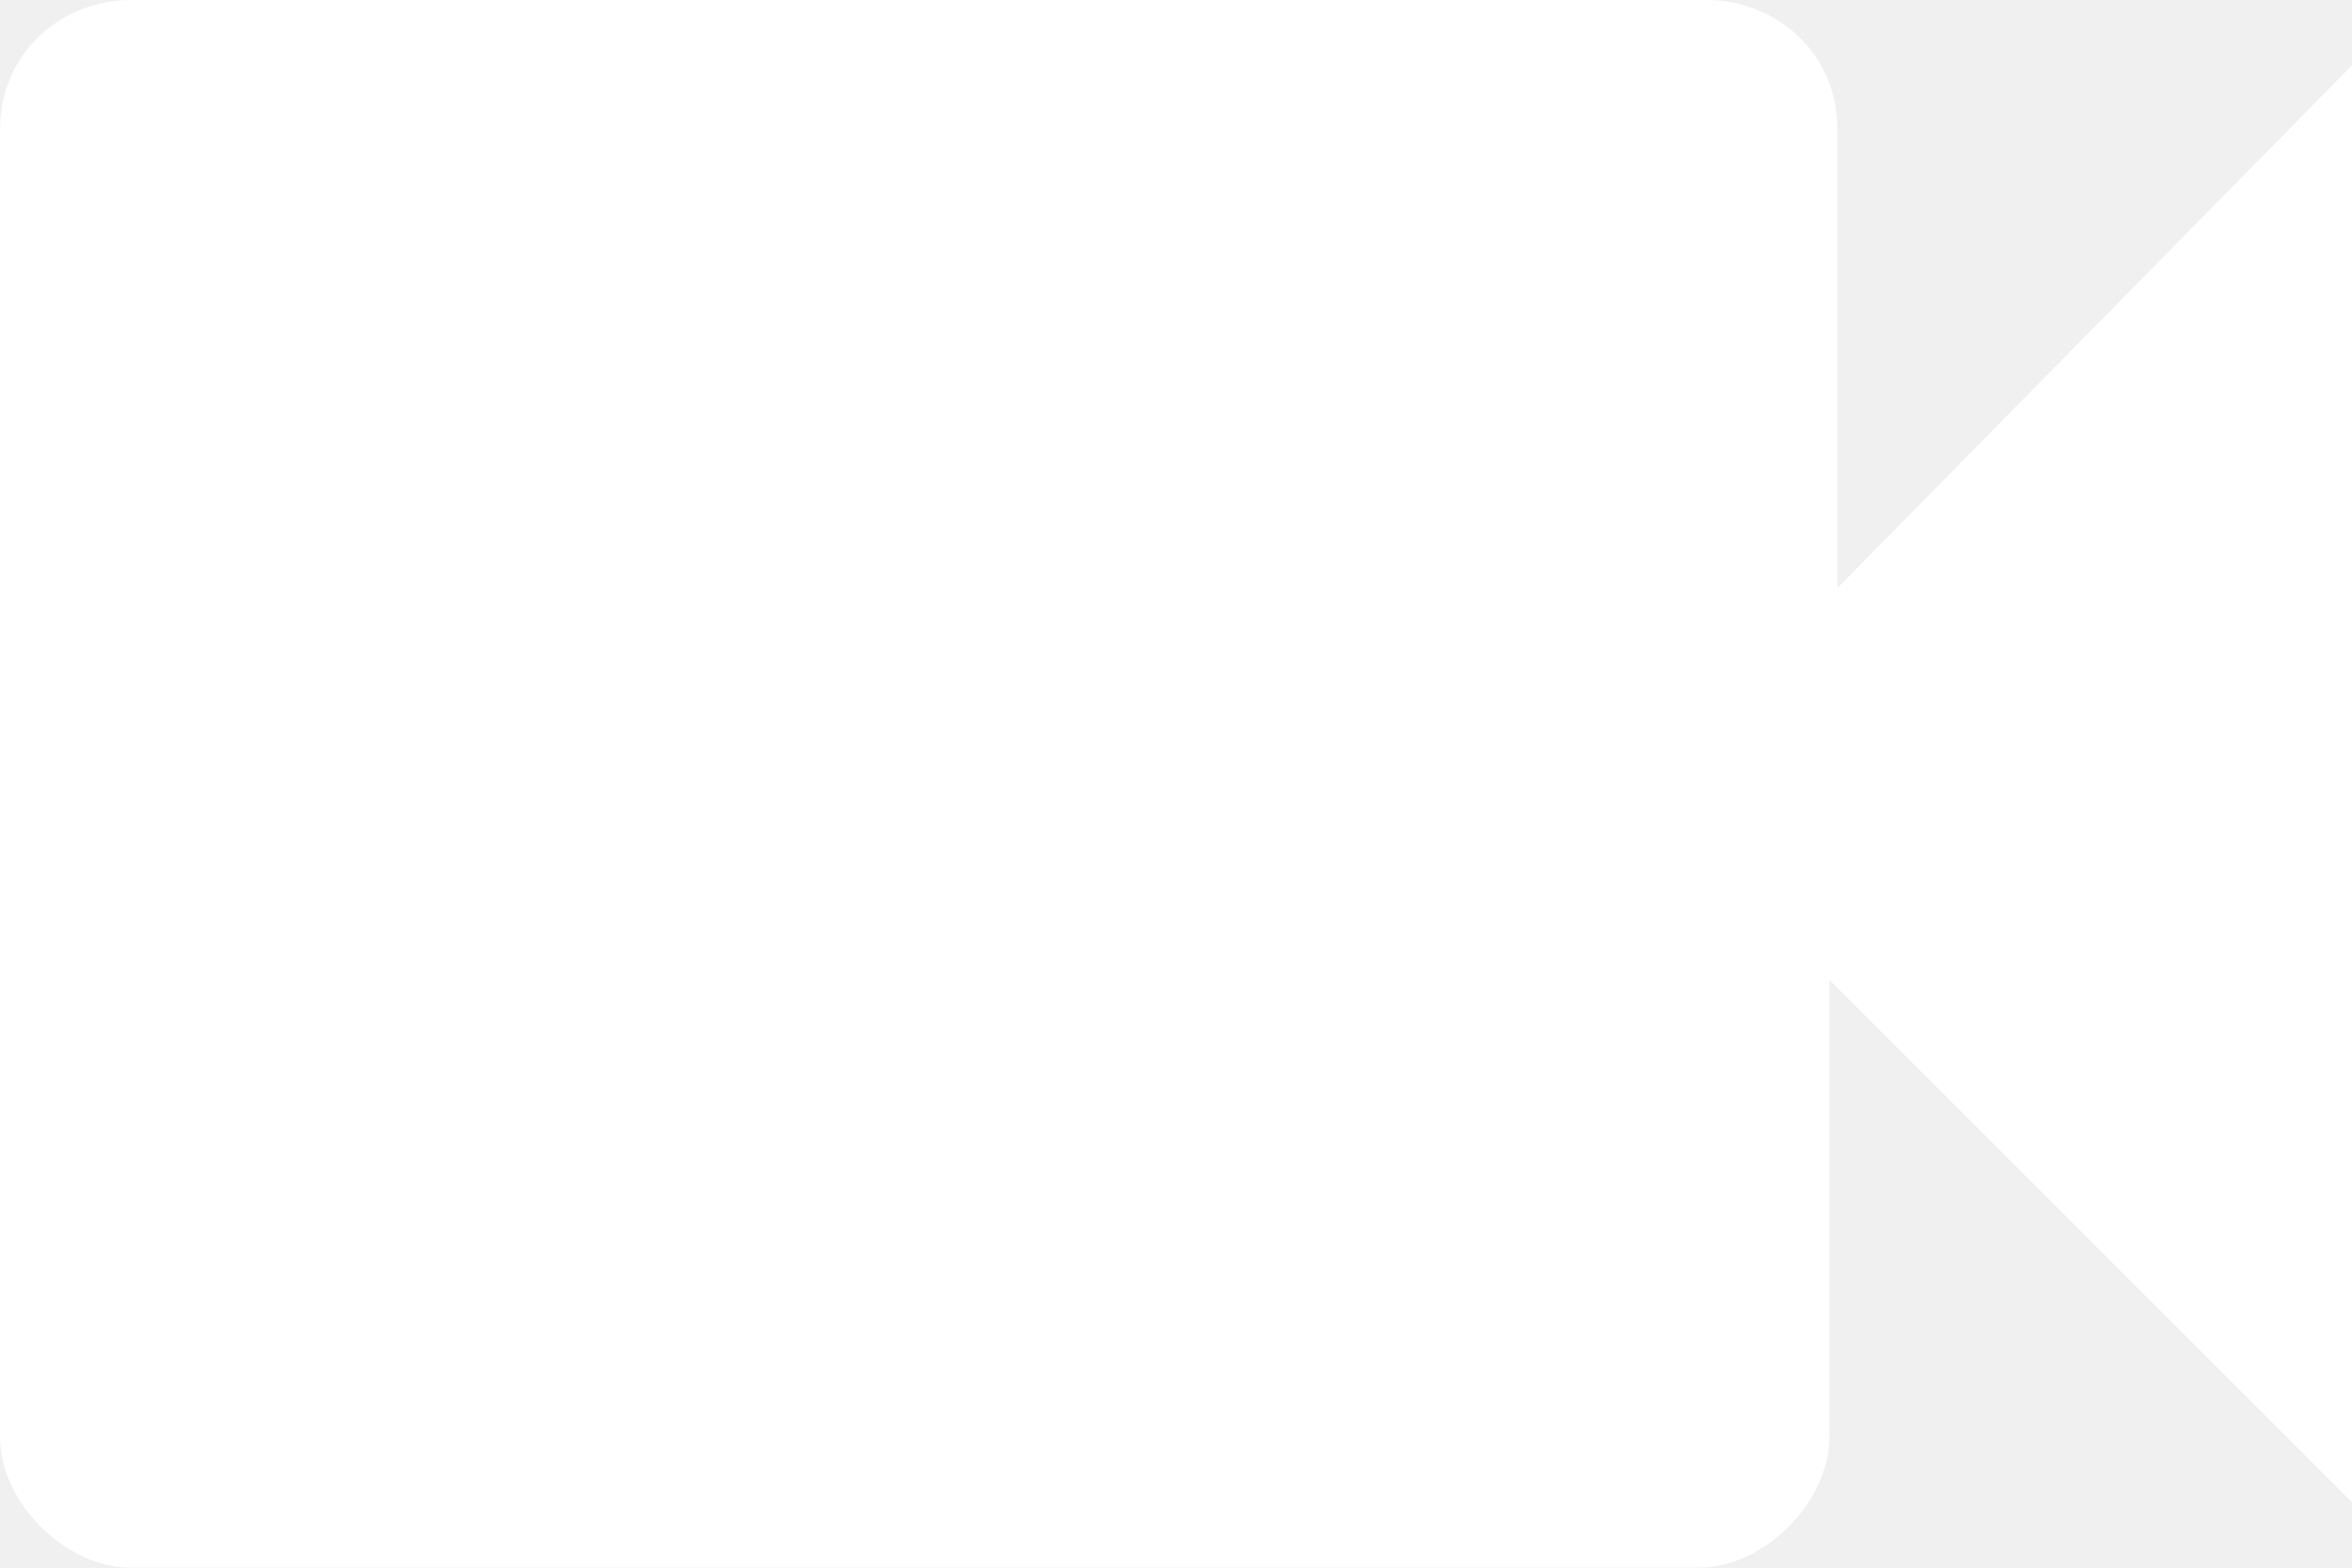
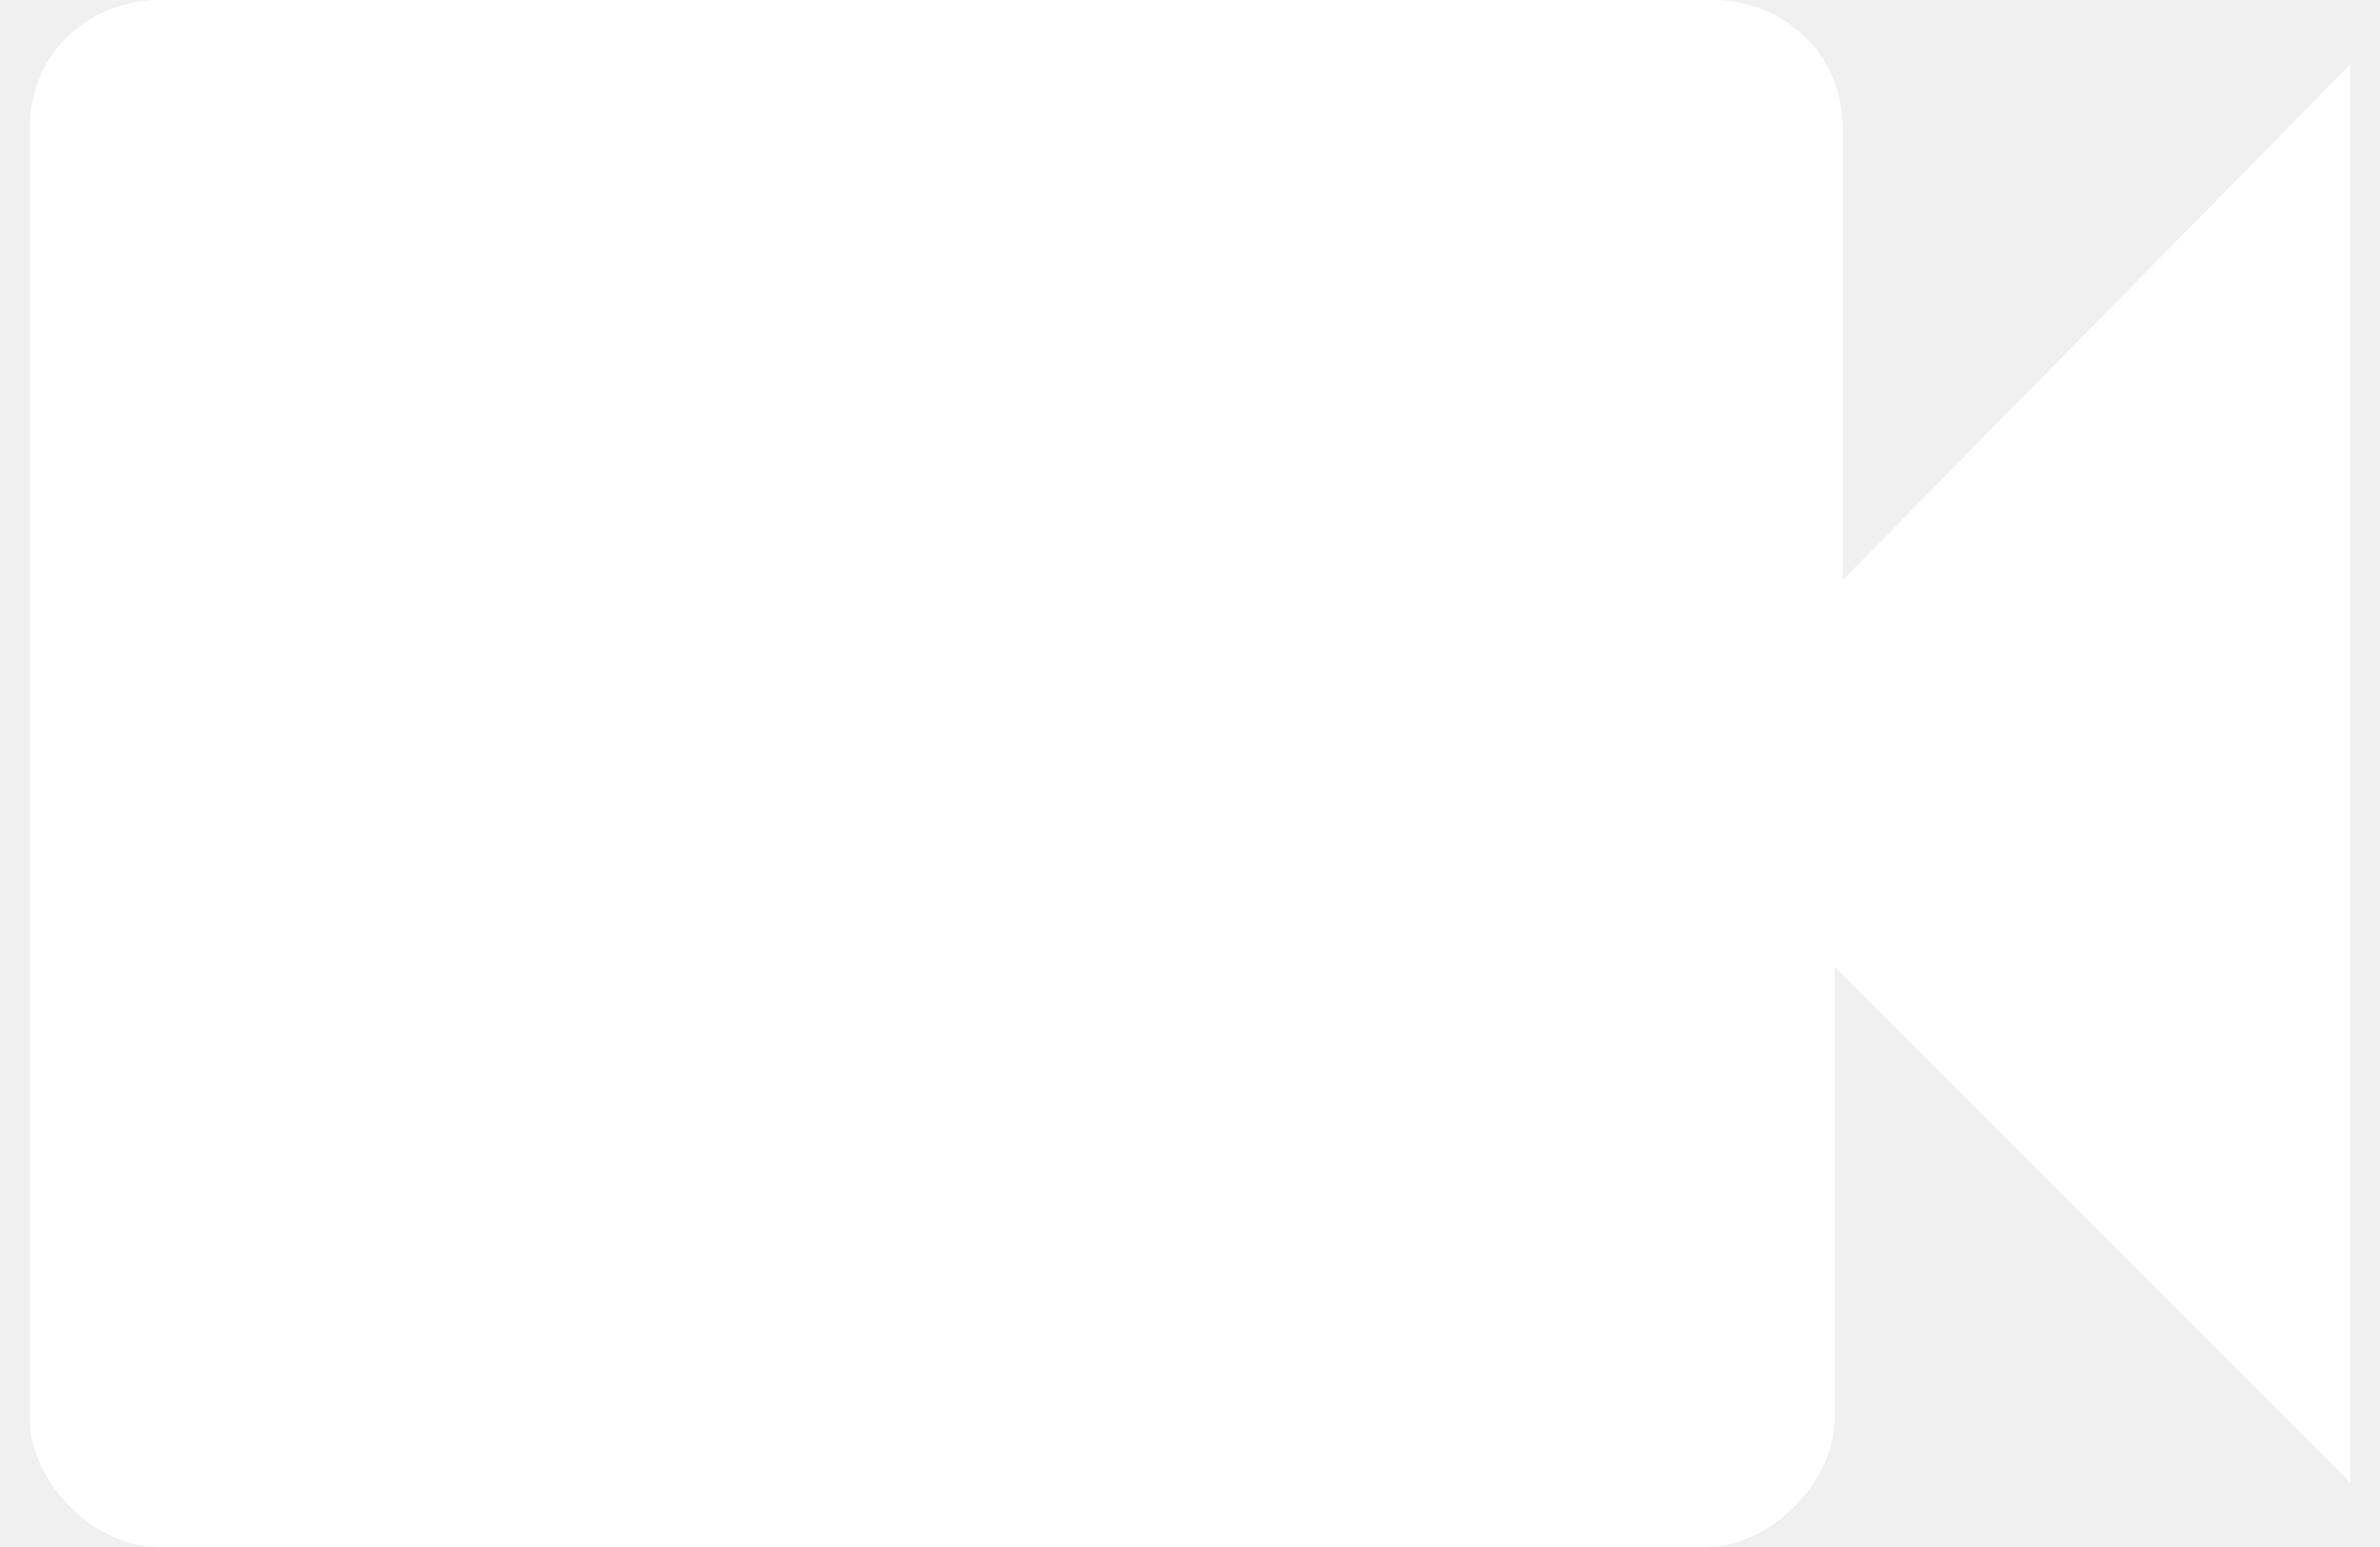
- <svg xmlns="http://www.w3.org/2000/svg" version="1.1" id="Layer_1" x="0px" y="0px" viewBox="-269 392.9 28.8 19.2" style="enable-background:new -269 392.9 28.8 19.2;" xml:space="preserve">
+ <svg xmlns="http://www.w3.org/2000/svg" height="13" width="20" version="1.1" id="Layer_1" x="0px" y="0px" viewBox="-269 392.9 28.8 19.2" style="enable-background:new -269 392.9 28.8 19.2;" xml:space="preserve">
  <style type="text/css">
	.st0{fill:#ffffff;}
</style>
  <path class="st0" d="M-246.5,400.1v-5.6c0-1-0.8-1.6-1.6-1.6h-19.3c-0.8,0-1.6,0.6-1.6,1.6v16c0,0.8,0.8,1.6,1.6,1.6h19.2  c0.8,0,1.6-0.8,1.6-1.6v-5.6l6.4,6.4v-17.6L-246.5,400.1z" />
</svg>
